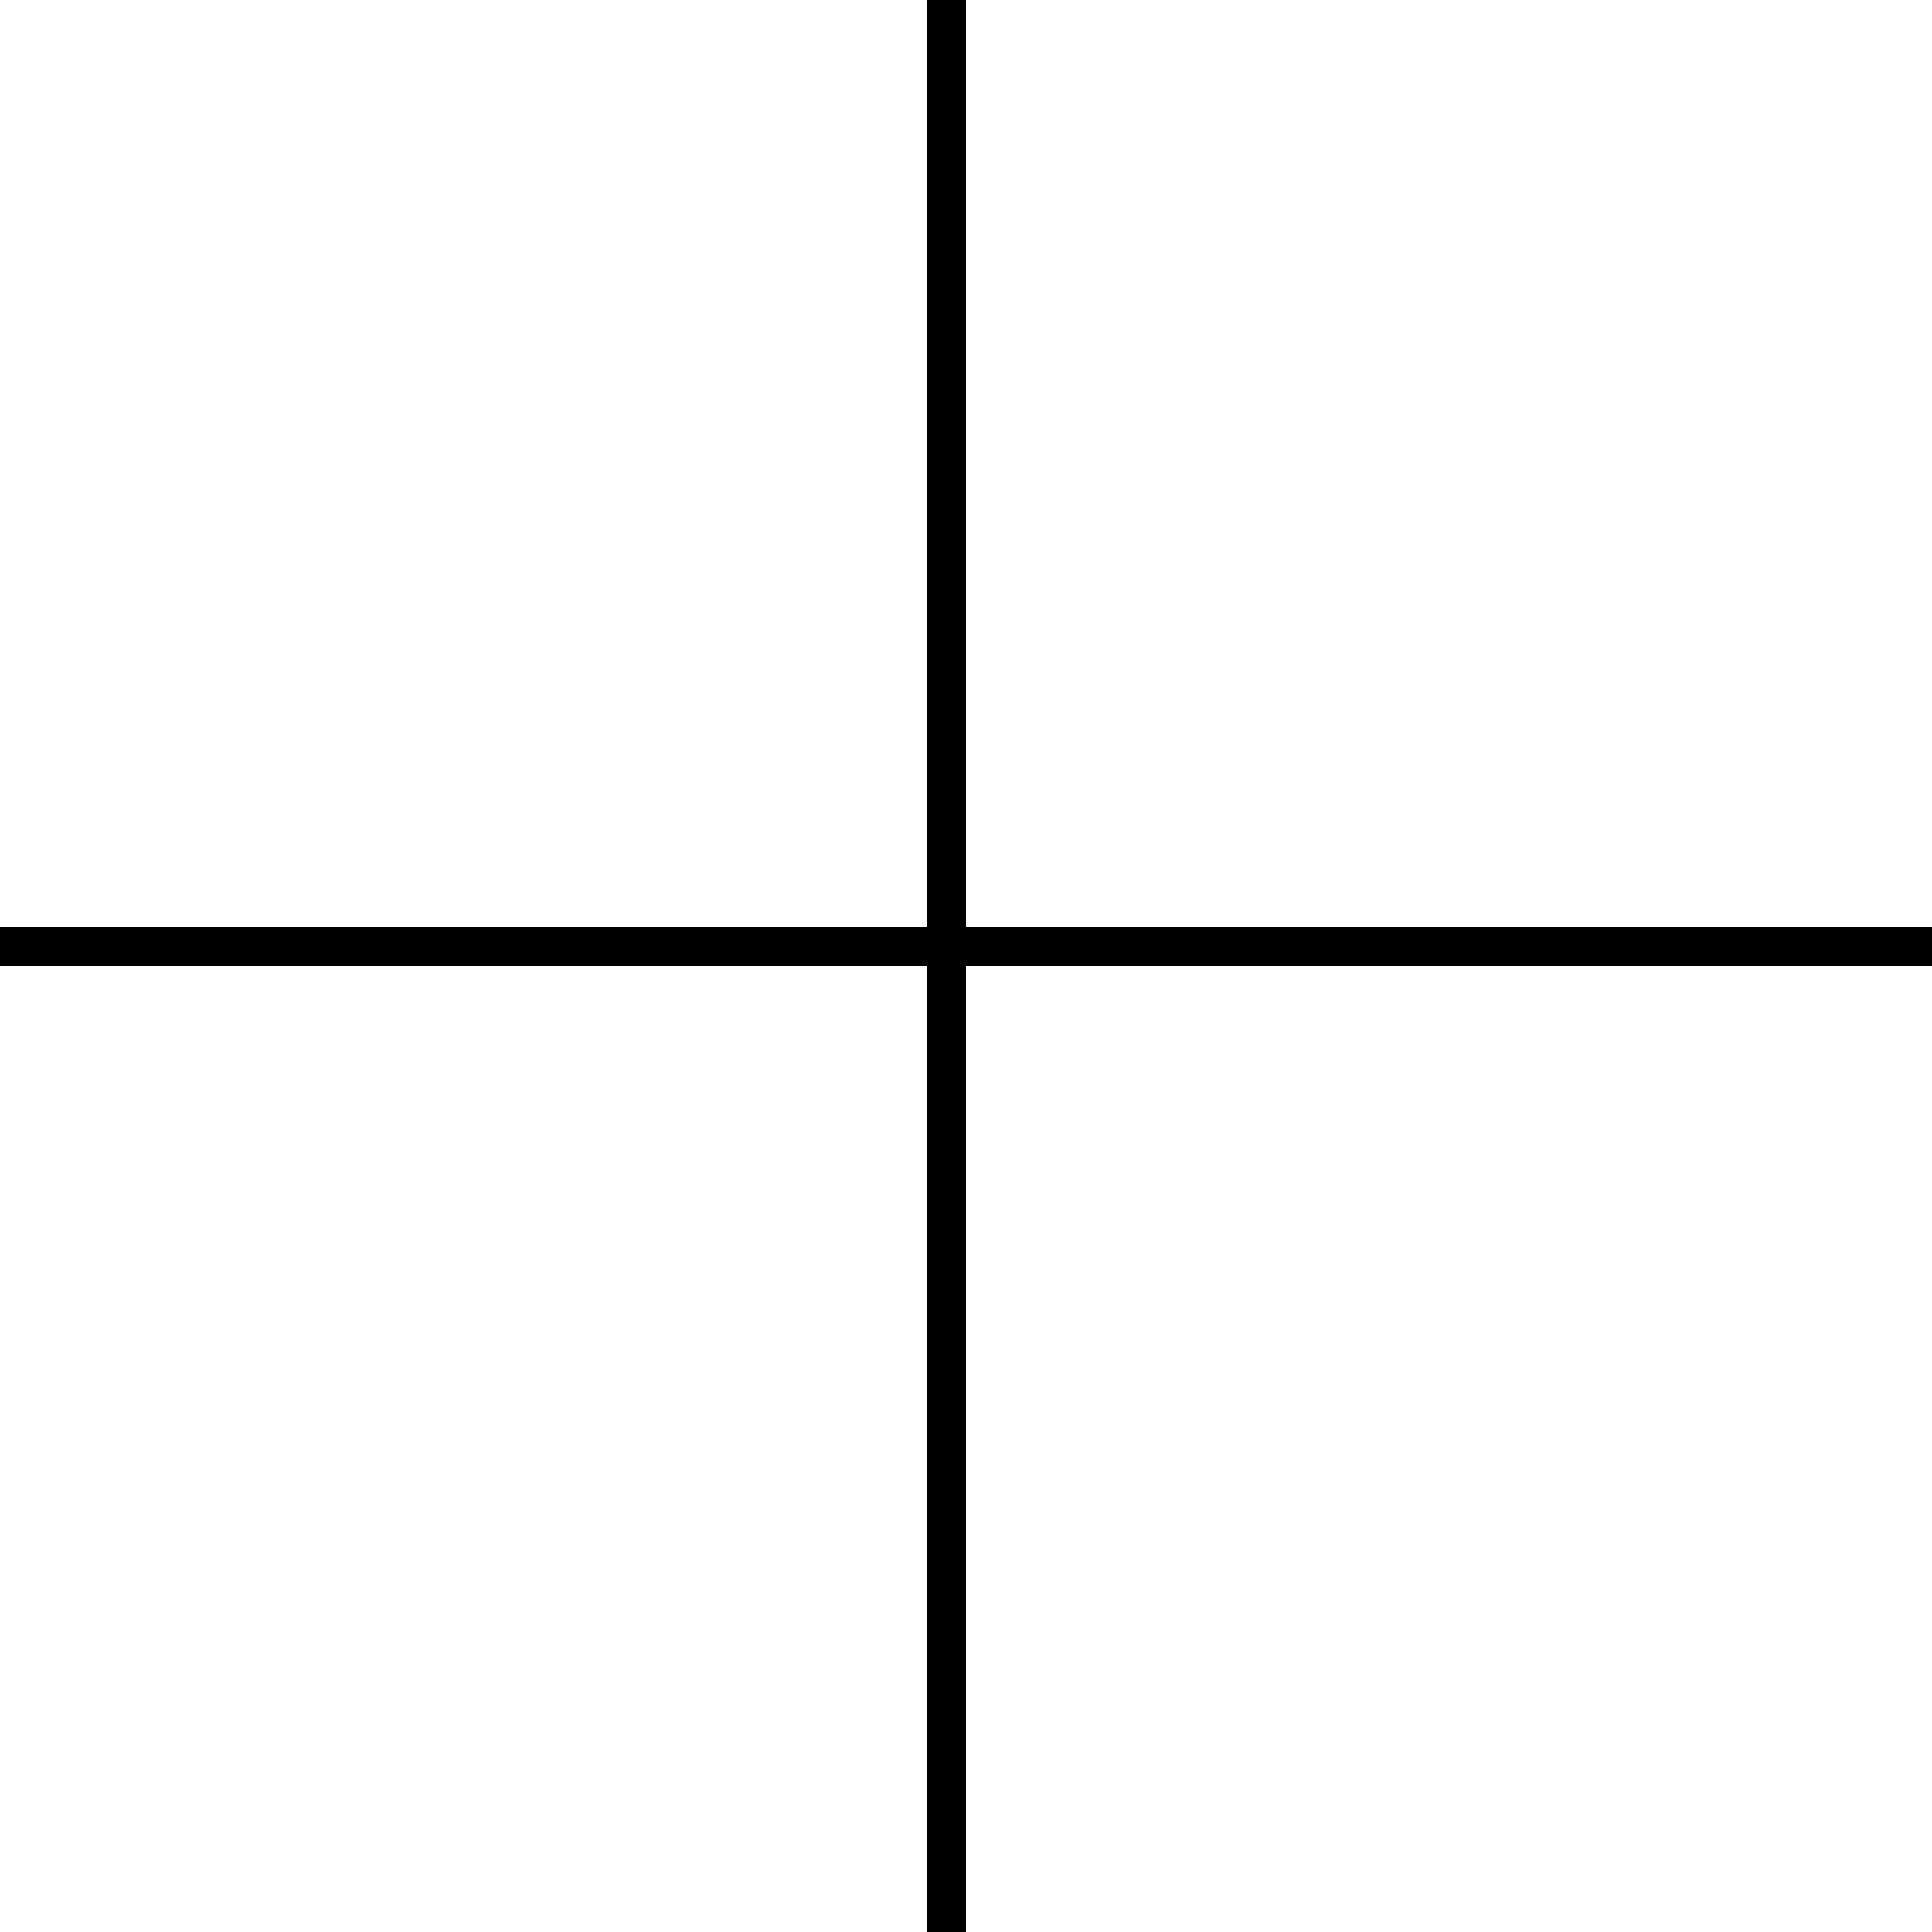
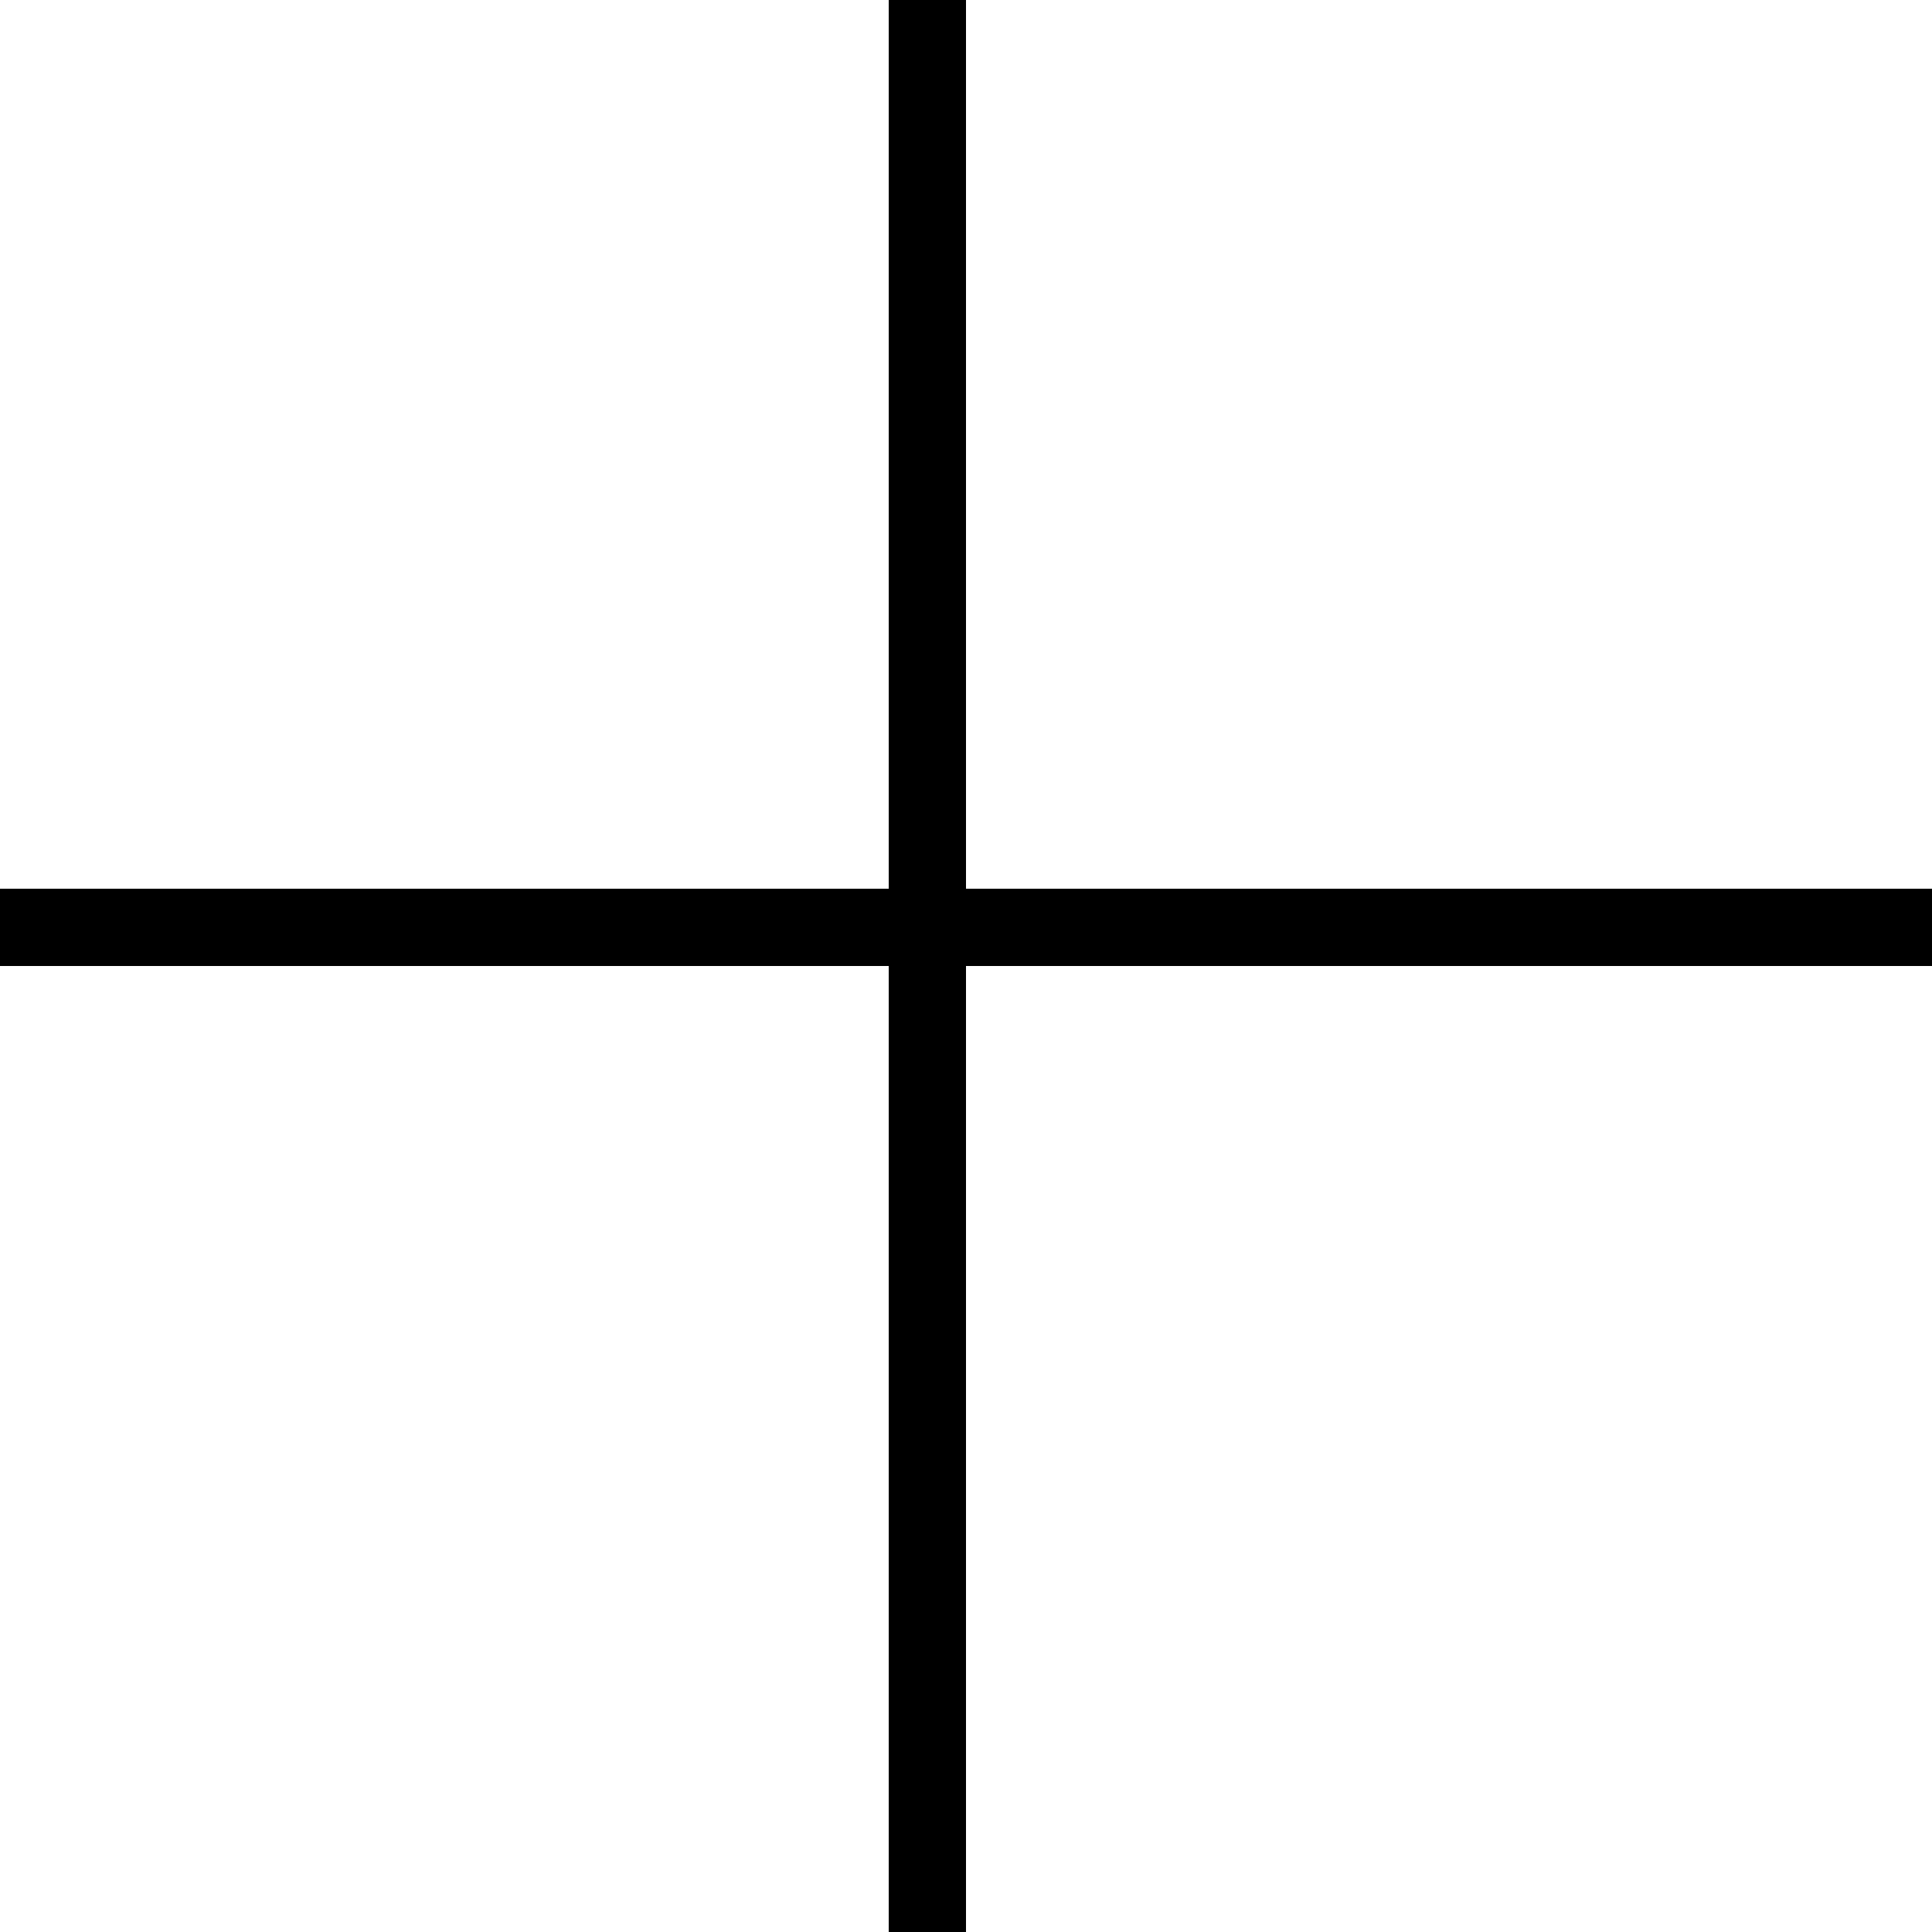
<svg xmlns="http://www.w3.org/2000/svg" width="50" height="50" viewBox="0 0 50 50" fill="none">
-   <line y1="24.5" x2="50" y2="24.5" stroke="black" />
-   <line x1="24.5" y1="50" x2="24.5" stroke="black" />
+   <line y1="24" x2="50" y2="24" stroke="black" stroke-width="2" />
+   <line x1="24" y1="50" x2="24" stroke="black" stroke-width="2" />
</svg>
